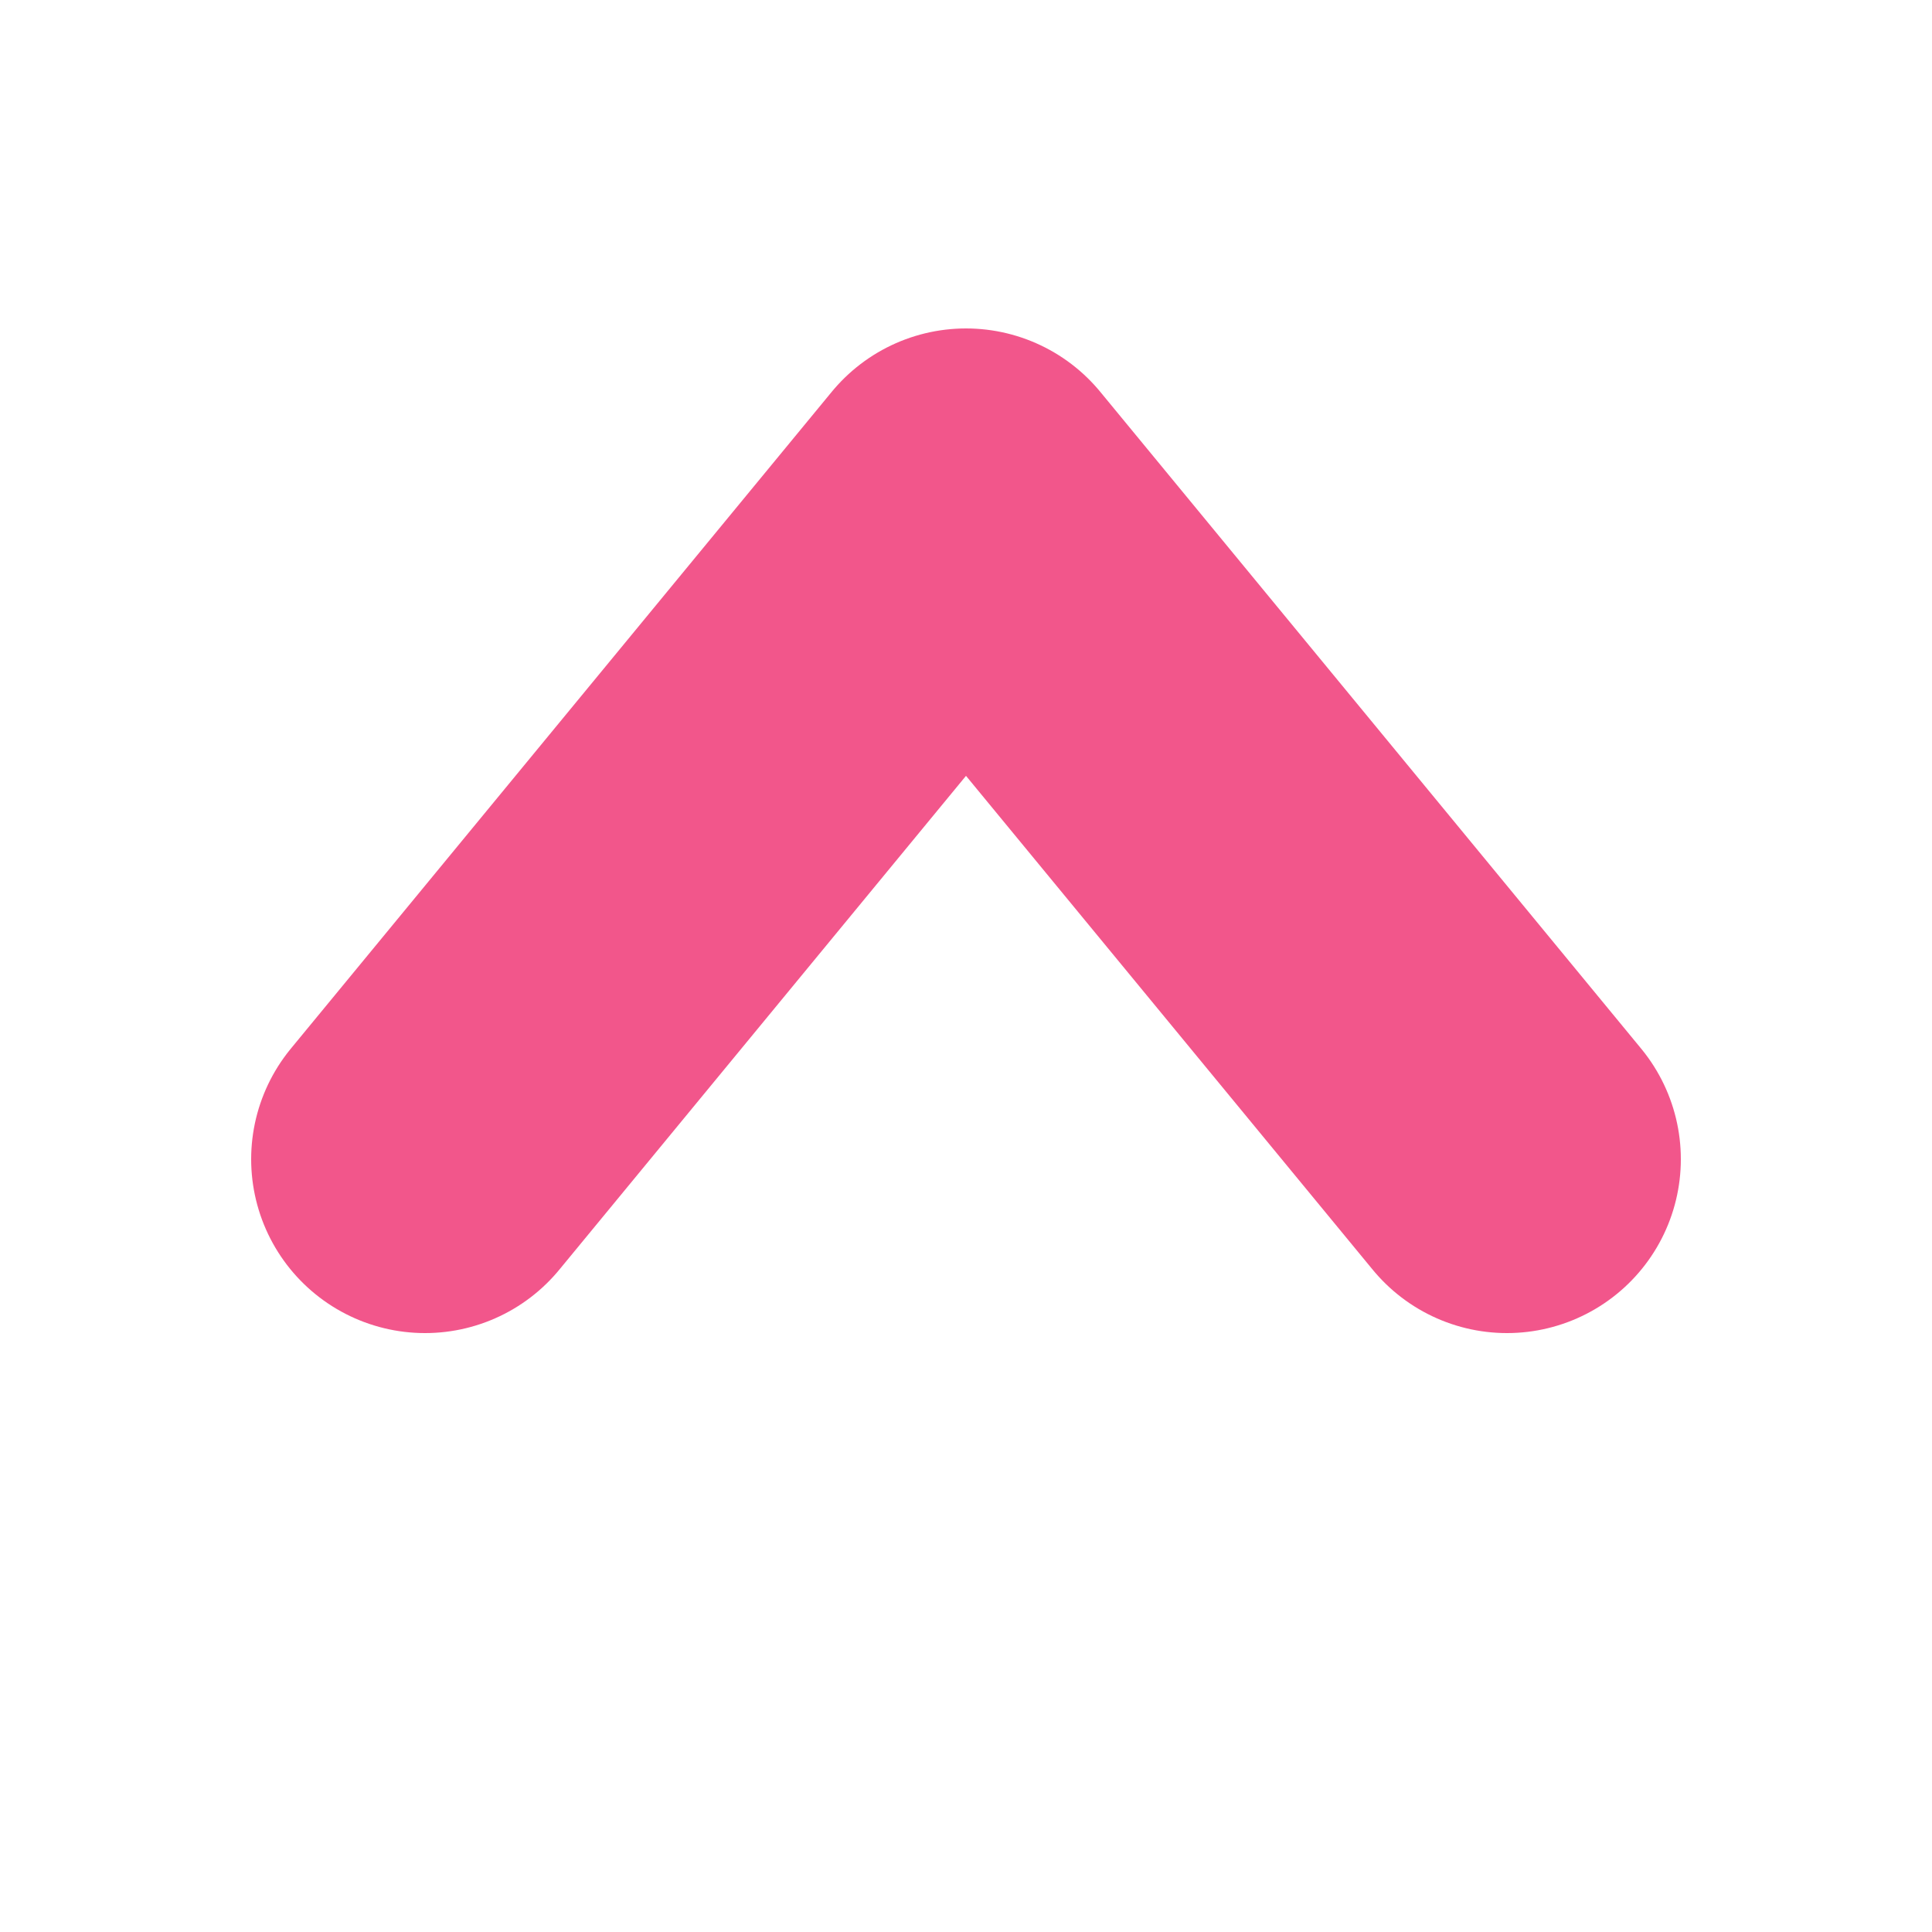
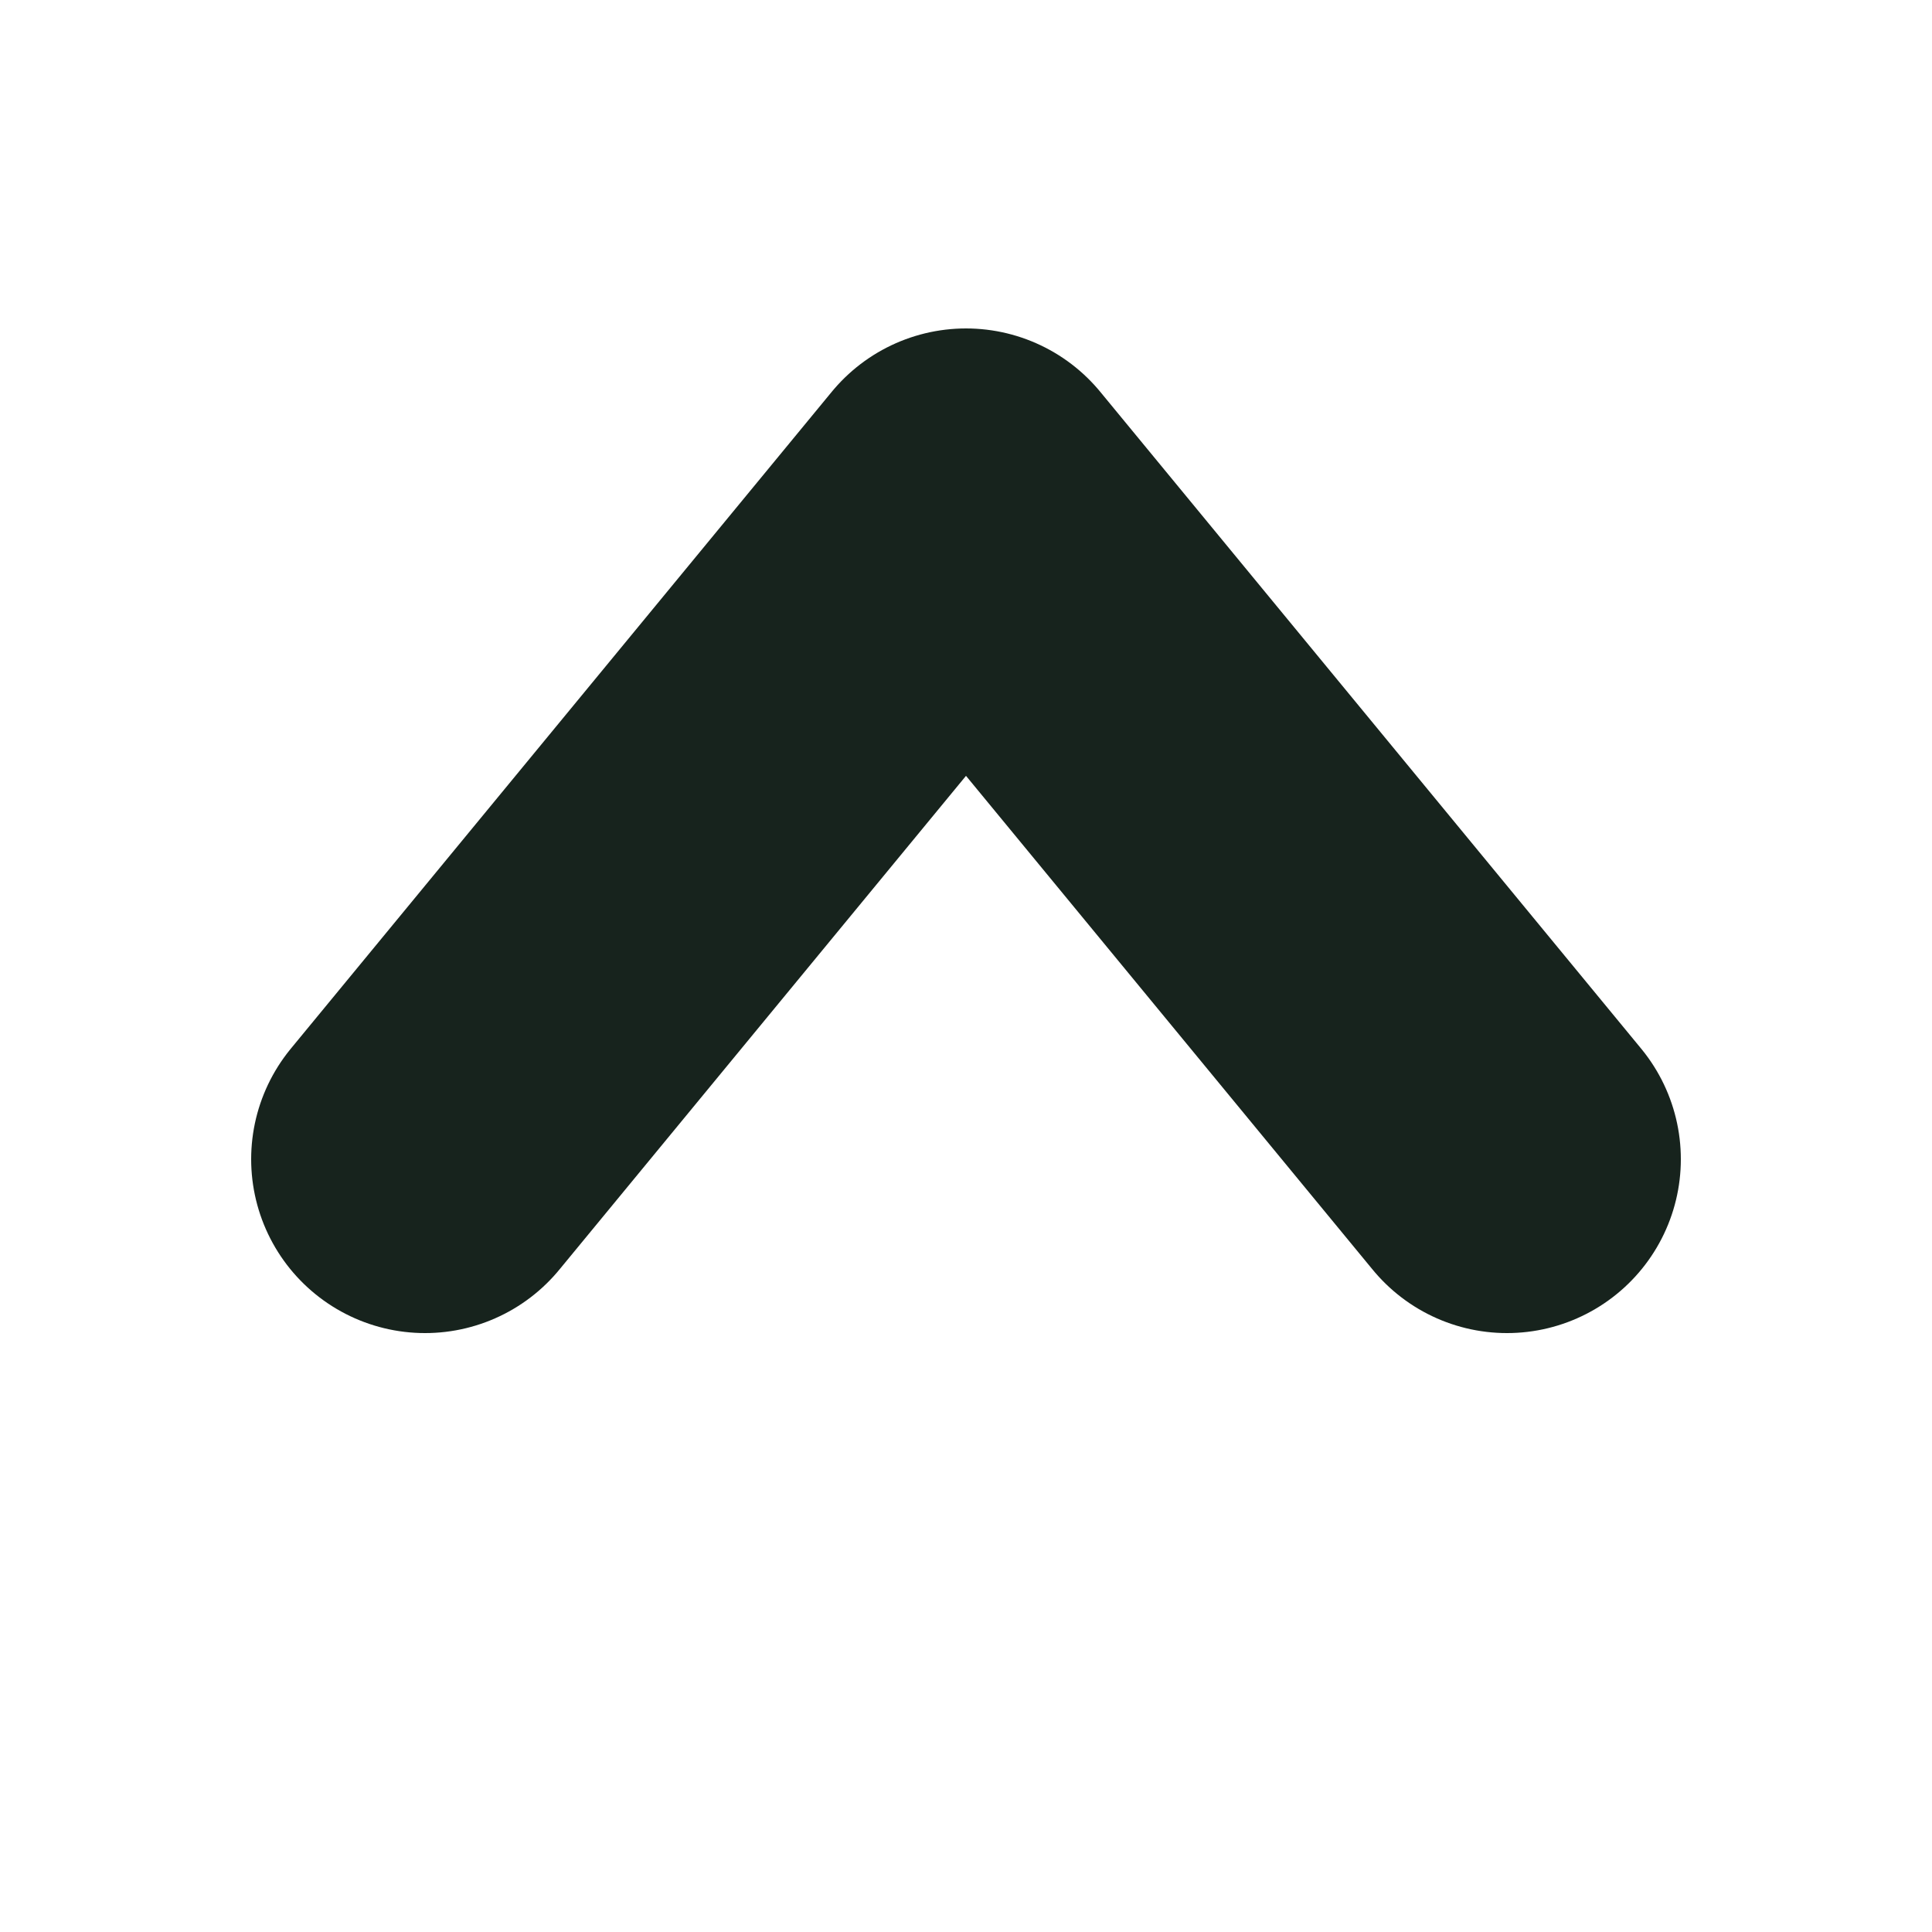
<svg xmlns="http://www.w3.org/2000/svg" viewBox="0 0 100 100">
-   <path d="M22 60 L50 26 L78 60" fill="none" stroke="#F2568B" stroke-width="18" stroke-linecap="round" stroke-linejoin="round" />
+   <path d="M22 60 L50 26 L78 60" fill="none" stroke="#17231D" stroke-width="18" stroke-linecap="round" stroke-linejoin="round" />
</svg>
